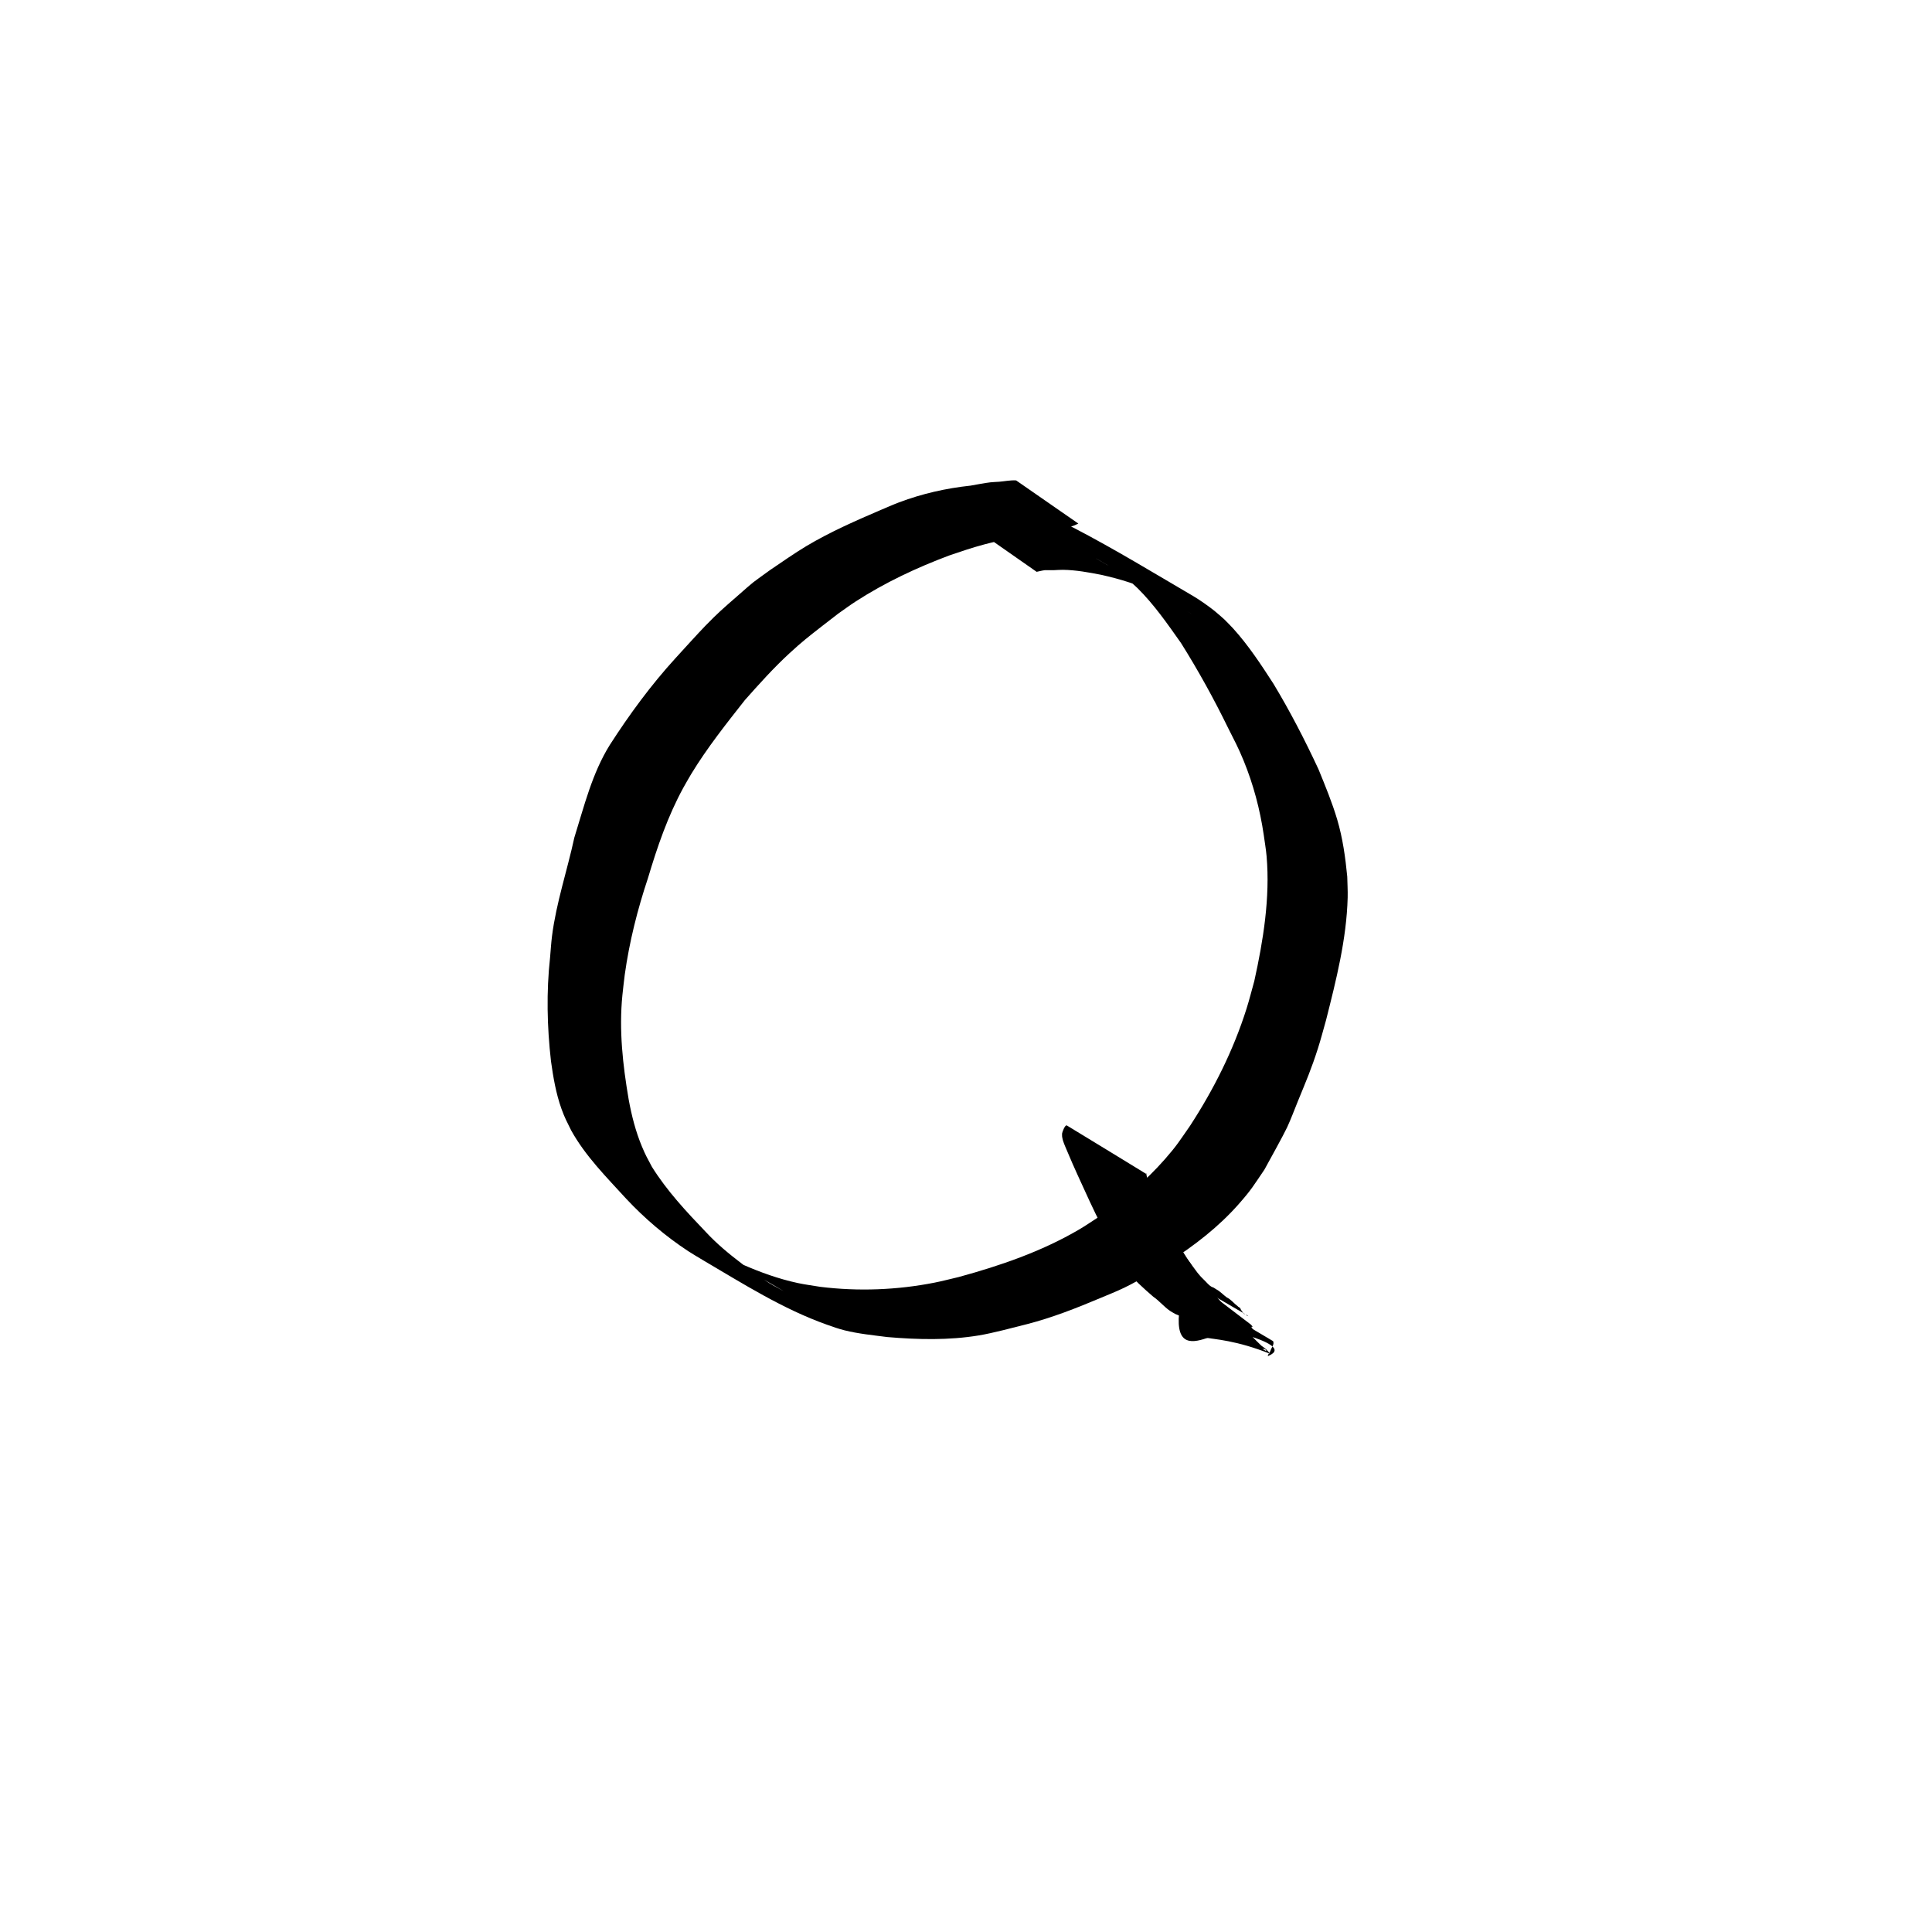
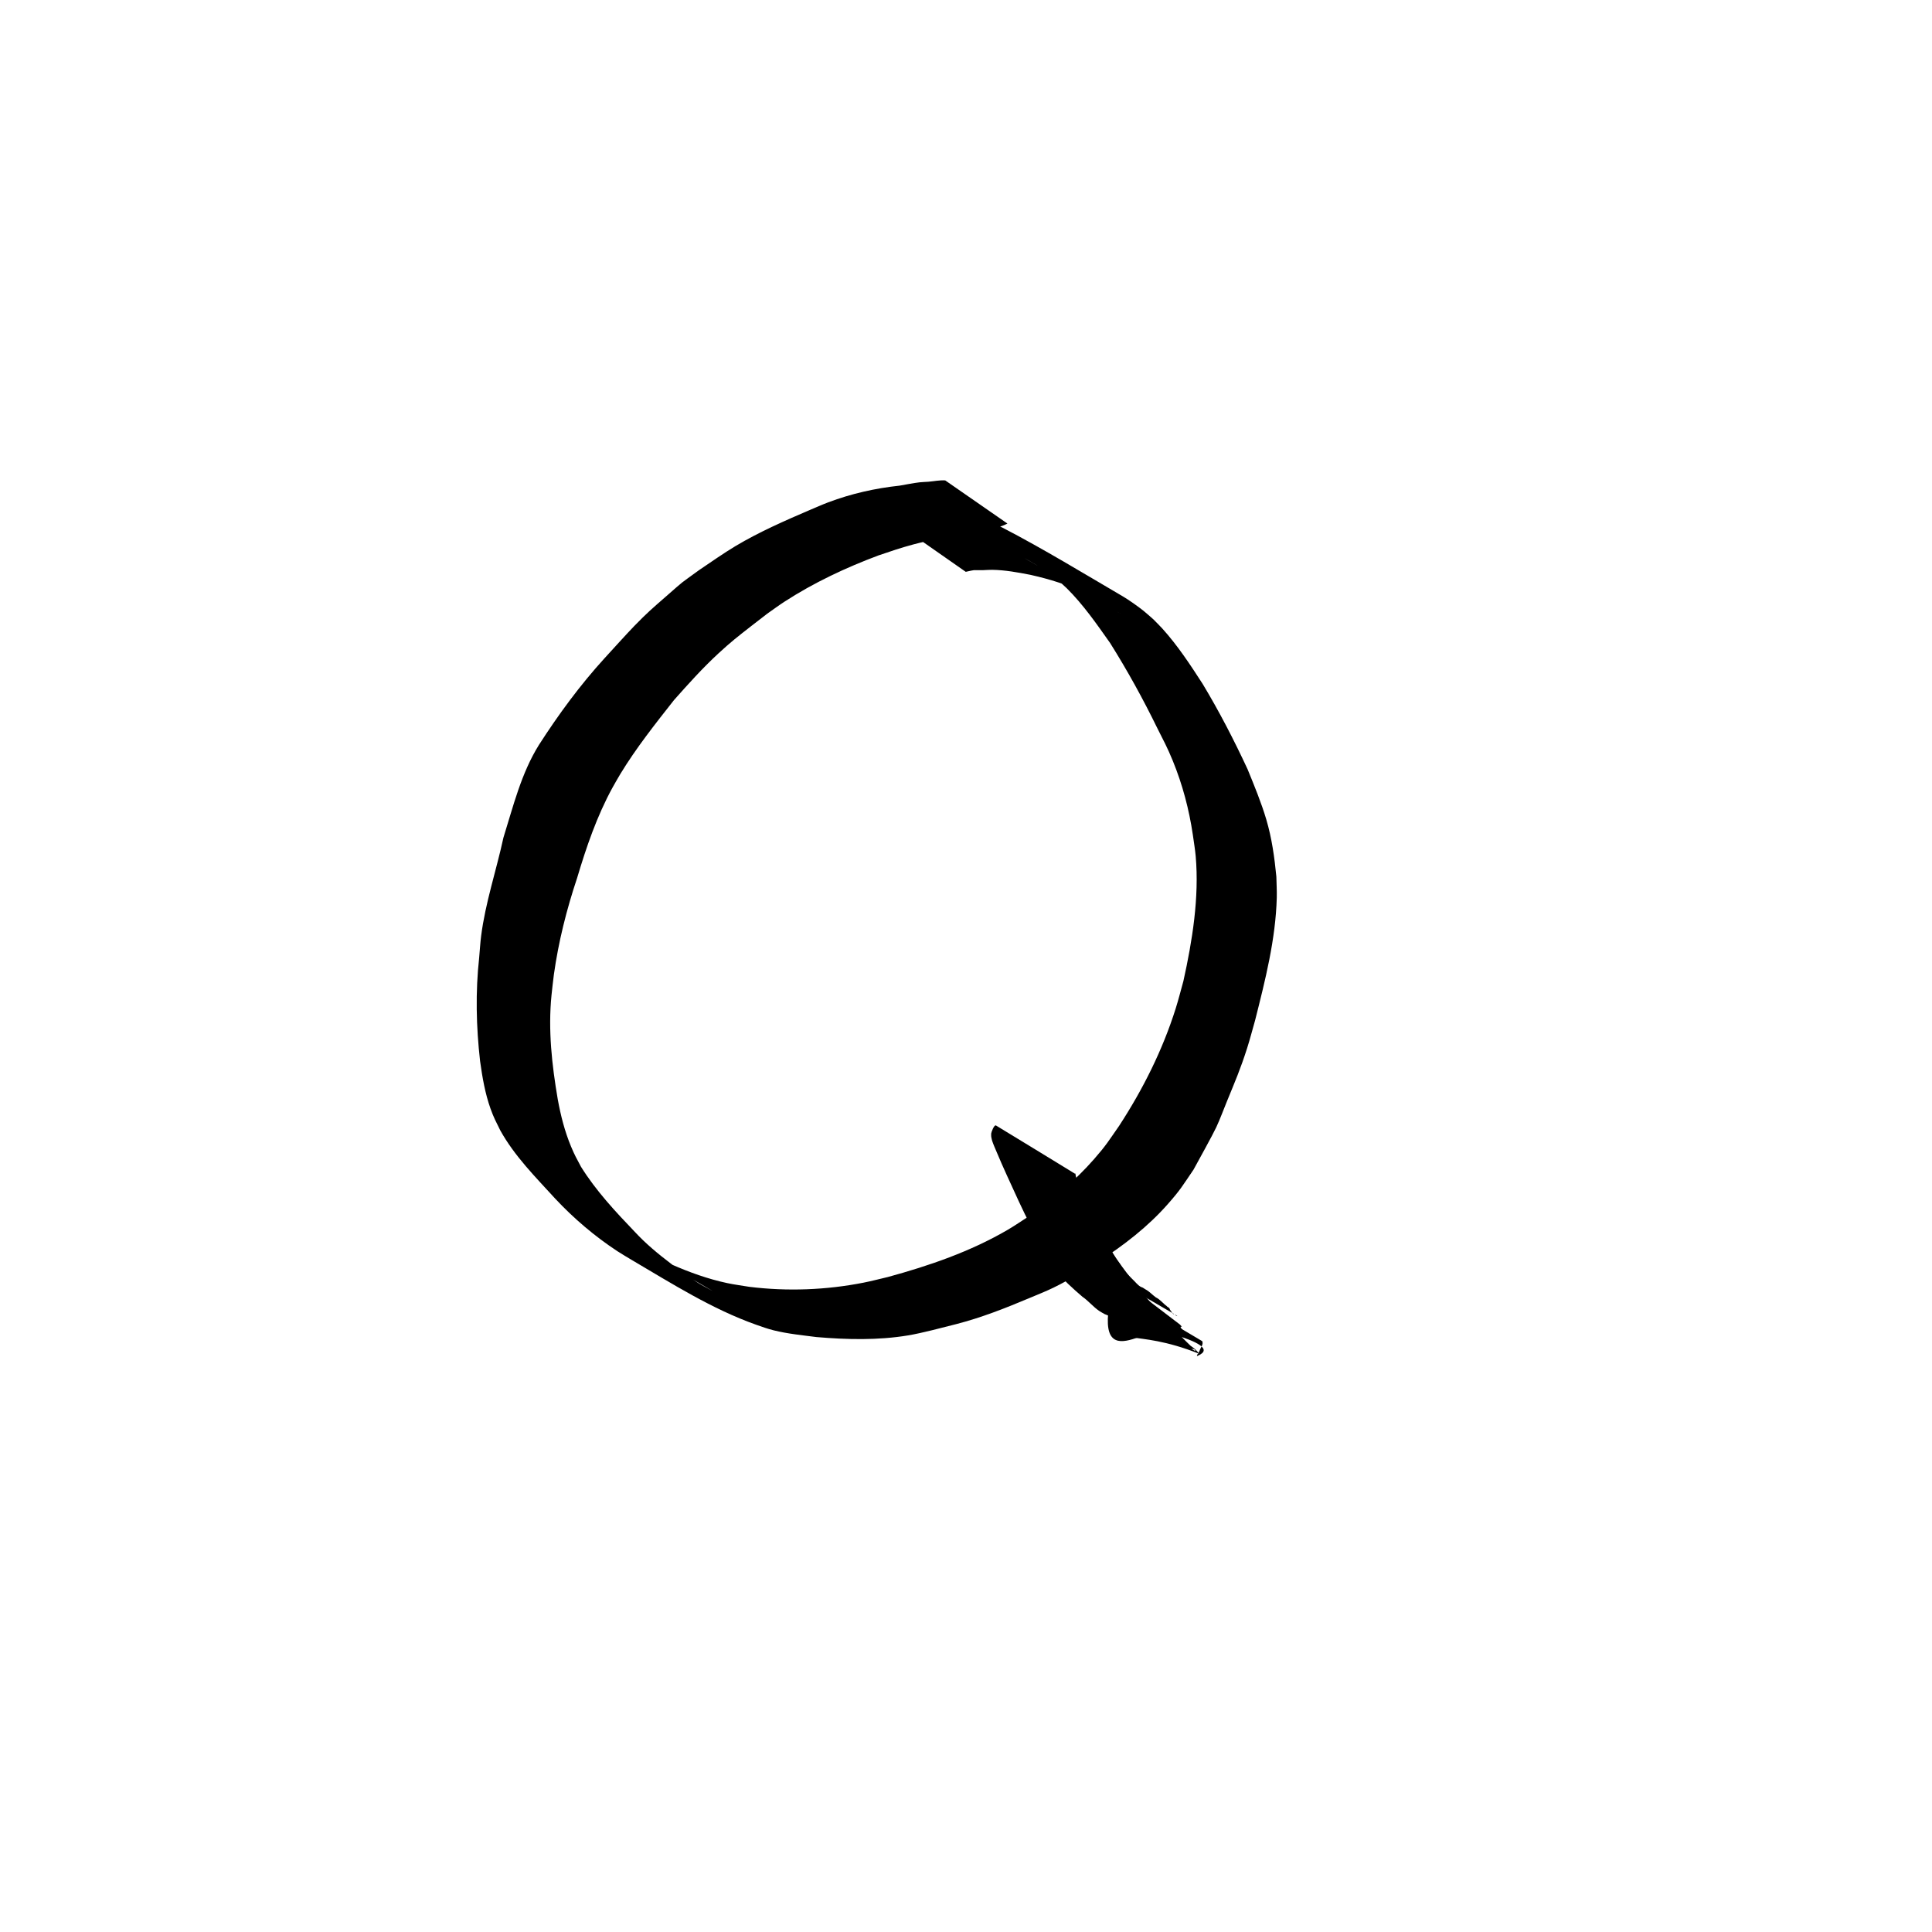
- <svg xmlns="http://www.w3.org/2000/svg" width="1000" height="1000" viewBox="0 0 264.583 264.583" version="1.1" id="svg1">
+ <svg xmlns="http://www.w3.org/2000/svg" width="1000" height="1000" viewBox="60 0 164 264.583" version="1.1" id="svg1">
  <defs id="defs1" />
  <path style="fill:#000000;stroke-width:0.265" id="path1" d="m 139.156,65.791 c -0.777,-0.052 -1.539,0.119 -2.31,0.182 -0.403,0.033 -0.809,0.033 -1.21,0.08 -0.916,0.108 -1.82,0.303 -2.73,0.455 -3.336,0.356 -6.636,1.103 -9.778,2.288 -0.814,0.307 -1.606,0.667 -2.409,1 -3.5,1.501 -7.023,3.041 -10.3,4.996 -1.486,0.887 -3.525,2.301 -4.959,3.274 -2.881,2.102 -1.791,1.211 -4.532,3.606 -1.925,1.681 -2.575,2.228 -4.361,4.062 -0.863,0.885 -3.205,3.465 -4.05,4.391 -3.359,3.68 -6.308,7.698 -9,11.883 -2.429,3.902 -3.512,8.373 -4.867,12.712 -0.971,4.495 -2.472,8.895 -3.053,13.47 -0.123,0.971 -0.177,1.949 -0.265,2.924 -0.52,4.731 -0.413,9.486 0.123,14.206 0.307,2.202 0.683,4.424 1.435,6.526 0.442,1.235 0.746,1.77 1.325,2.948 1.946,3.524 4.839,6.409 7.534,9.363 2.54,2.714 5.397,5.146 8.505,7.189 0.661,0.435 1.352,0.824 2.027,1.236 5.495,3.233 10.929,6.687 16.961,8.831 0.798,0.284 1.598,0.568 2.42,0.773 1.902,0.474 3.923,0.672 5.858,0.921 4.164,0.354 8.405,0.459 12.546,-0.227 1.906,-0.316 4.71,-1.068 6.57,-1.538 3.45,-0.887 6.763,-2.192 10.039,-3.573 1.109,-0.468 2.234,-0.905 3.316,-1.432 2.259,-1.102 4.024,-2.255 6.158,-3.564 3.463,-2.23 6.757,-4.771 9.488,-7.872 1.785,-2.027 1.995,-2.484 3.522,-4.722 0.558,-1.018 2.637,-4.773 3.114,-5.802 0.536,-1.157 0.973,-2.357 1.456,-3.538 1.146,-2.804 1.848,-4.409 2.771,-7.3 0.405,-1.267 0.732,-2.556 1.099,-3.834 1.386,-5.494 2.81,-11.079 2.961,-16.779 0.025,-0.957 -0.038,-1.915 -0.057,-2.872 -0.255,-2.636 -0.621,-5.272 -1.375,-7.818 -0.694,-2.343 -1.642,-4.625 -2.563,-6.885 -1.858,-3.997 -3.885,-7.924 -6.161,-11.7 -1.693,-2.622 -3.431,-5.27 -5.533,-7.591 -0.387,-0.427 -0.804,-0.825 -1.206,-1.238 -0.45,-0.39 -0.885,-0.797 -1.35,-1.17 -0.728,-0.584 -2.026,-1.504 -2.845,-1.984 -5.426,-3.178 -10.823,-6.469 -16.411,-9.377 -2.509,-1.282 -5.268,-1.915 -7.997,-2.532 -1.119,-0.216 -2.248,-0.371 -3.383,-0.475 -0.334,-0.031 -0.668,-0.088 -1.004,-0.081 -0.823,0.018 -1.5,0.209 -2.3,0.385 -1.333,0.513 -0.638,0.323 -2.09,0.56 0,0 11.681,8.162 11.681,8.162 v 0 c 1.466,-0.311 0.664,-0.209 2.415,-0.229 0.402,-0.015 0.804,-0.051 1.206,-0.045 1.766,0.026 3.527,0.353 5.253,0.69 2.591,0.59 5.154,1.324 7.492,2.625 4.398,2.351 11.507,6.61 -8.169,-4.828 -0.5,-0.291 1.012,0.562 1.504,0.865 1.445,0.888 1.526,1.002 2.862,2.024 0.418,0.378 0.853,0.738 1.254,1.134 2.275,2.249 4.11,4.907 5.949,7.508 2.363,3.763 4.51,7.654 6.459,11.648 0.876,1.74 1.379,2.656 2.123,4.472 1.336,3.261 2.24,6.681 2.753,10.165 0.13,0.97 0.304,1.935 0.389,2.91 0.496,5.682 -0.46,11.576 -1.683,17.104 -0.354,1.258 -0.668,2.529 -1.061,3.775 -1.798,5.695 -4.488,11.063 -7.745,16.058 -1.453,2.084 -1.766,2.657 -3.435,4.561 -2.632,3.001 -5.703,5.569 -8.969,7.85 -0.95,0.607 -1.876,1.253 -2.85,1.822 -5.106,2.983 -10.741,4.918 -16.423,6.468 -1.107,0.257 -2.205,0.551 -3.32,0.77 -5.14,1.012 -10.432,1.211 -15.63,0.572 -1.025,-0.173 -2.059,-0.299 -3.075,-0.518 -2.631,-0.565 -5.165,-1.481 -7.624,-2.562 -0.777,-0.342 -3.021,-1.538 -2.308,-1.078 2.625,1.691 5.37,3.188 8.055,4.781 -0.685,-0.383 -1.387,-0.738 -2.056,-1.149 -1.187,-0.73 -2.642,-1.815 -3.75,-2.657 -1.742,-1.322 -3.426,-2.716 -4.916,-4.324 -2.67,-2.787 -5.342,-5.646 -7.39,-8.934 -0.638,-1.206 -0.843,-1.524 -1.367,-2.779 -0.864,-2.07 -1.415,-4.254 -1.816,-6.456 -0.804,-4.713 -1.337,-9.48 -0.857,-14.264 0.108,-0.938 0.194,-1.88 0.324,-2.815 0.628,-4.502 1.742,-8.922 3.181,-13.23 1.269,-4.252 2.713,-8.482 4.851,-12.387 0.361,-0.627 0.707,-1.264 1.083,-1.882 2.163,-3.556 4.766,-6.835 7.335,-10.1 1.958,-2.205 3.916,-4.391 6.087,-6.392 1.788,-1.648 2.608,-2.271 4.522,-3.769 0.723,-0.566 1.454,-1.123 2.18,-1.685 0.786,-0.547 1.555,-1.12 2.359,-1.641 4.019,-2.602 8.388,-4.653 12.864,-6.328 1.889,-0.63 2.874,-0.993 4.757,-1.499 2.432,-0.654 4.923,-1.041 7.386,-1.549 1.862,-0.286 3.803,-0.45 5.511,-1.312 z" />
  <path style="fill:#000000;stroke-width:0.265" id="path2" d="m 149.248,157.818 c 0.283,0.467 0.94,0.828 1.057,1.397 0.023,0.112 -0.115,0.219 -0.093,0.331 0.032,0.167 0.539,0.982 0.598,1.081 0.612,1.024 1.078,2.121 1.477,3.243 0.354,1.071 0.866,2.059 1.461,3.012 0.642,0.907 1.194,1.872 1.719,2.85 0.432,0.84 1.034,1.553 1.645,2.264 0.514,0.607 1.1,1.148 1.766,1.581 0.522,0.362 1.045,0.725 1.557,1.101 0.147,0.379 1.018,0.583 1.08,0.927 0.461,0.595 -0.224,-0.644 -0.106,0.151 0.005,0.398 0.295,0.728 0.593,0.964 -2.977,13.078 6.277,3.287 9.206,5.253 0.306,0.205 -0.249,-0.005 0.259,0.154 0.7,0.289 0.131,0.123 -0.086,-0.39 -0.024,-0.057 0.119,-0.035 0.179,-0.053 -0.089,-0.099 -0.179,-0.198 -0.268,-0.296 0,0 -5.406,-4.125 -5.406,-4.125 v 0 c -0.263,-0.14 -0.524,-0.286 -0.79,-0.421 -0.09,-0.046 -0.195,-0.063 -0.278,-0.121 -0.278,-0.191 -0.528,-0.421 -0.799,-0.621 -0.078,-0.057 -0.184,-0.068 -0.259,-0.131 -0.25,-0.176 -0.562,-0.223 -0.807,-0.418 2.724,1.589 5.448,3.177 8.171,4.766 -0.059,-0.036 -0.118,-0.072 -0.178,-0.109 -0.047,-0.004 -0.099,0.007 -0.142,-0.013 -0.15,-0.07 -0.224,-0.305 -0.428,-0.236 -0.147,-0.19 -0.308,-0.396 -0.43,-0.589 -0.044,-0.07 -0.049,-0.162 -0.102,-0.226 -0.099,-0.119 -0.281,-0.148 -0.365,-0.288 -0.523,-0.369 -0.883,-0.899 -1.483,-1.184 -0.486,-0.351 -0.882,-0.816 -1.422,-1.098 -0.12,-0.077 -0.24,-0.154 -0.361,-0.231 -0.11,-0.048 -0.228,-0.082 -0.331,-0.144 -0.406,-0.245 -0.696,-0.654 -1.04,-0.969 -0.671,-0.673 -1.351,-1.31 -1.789,-2.169 -0.699,-0.916 -1.189,-1.968 -1.842,-2.917 -0.656,-0.912 -1.321,-1.838 -1.687,-2.911 -0.483,-1.205 -0.967,-2.405 -1.678,-3.5 -0.327,-0.51 -0.459,-0.77 -0.879,-1.213 -0.241,-0.255 -0.526,-0.467 -0.764,-0.726 -0.407,-0.444 -0.687,-1 -1.103,-1.438 z" />
  <path style="fill:#000000;stroke-width:0.265" id="path3" d="m 148.565,159.413 c 0.033,0.136 0.068,0.271 0.098,0.407 0.162,0.726 0.154,0.541 0.121,1.302 -0.012,0.274 -0.095,0.551 -0.054,0.822 0.128,0.848 0.671,1.929 0.997,2.676 1.169,2.769 2.362,5.54 3.968,8.088 1.236,1.781 2.925,3.15 4.701,4.359 4.473,2.513 8.791,5.608 13.647,7.433 0.104,0.223 1.116,0.188 1.274,0.315 0.055,0.044 0.13,0.234 0.068,0.199 -3.382,-1.913 -6.718,-3.907 -10.076,-5.86 0.344,-0.013 0.491,-0.963 0.237,0.003 -0.204,0.385 -0.377,0.773 -0.463,1.206 -1.094,4.354 1.752,1.397 10.812,5.018 -0.294,-0.472 -0.692,-0.773 -1.145,-1.085 -1.647,-1.568 -3.154,-3.278 -4.645,-4.994 -2.297,-2.564 -4.418,-5.272 -6.336,-8.129 -1.032,-1.676 -1.871,-3.46 -2.817,-5.186 -0.641,-1.087 -1.016,-2.284 -1.412,-3.473 -0.176,-0.573 -0.461,-1.109 -0.546,-1.707 -0.023,-0.091 -0.013,-0.281 -0.043,-0.055 -3.615,-2.206 -7.22,-4.427 -10.844,-6.619 -0.25,-0.151 -0.647,0.928 -0.659,1.107 -0.01,0.142 0.004,0.284 0.006,0.426 0.041,0.183 0.066,0.371 0.123,0.55 0.169,0.527 0.407,1.03 0.618,1.541 0.441,1.071 0.918,2.126 1.393,3.182 1.08,2.359 2.134,4.73 3.328,7.035 1.047,1.992 2.048,4.009 3.31,5.876 1.043,1.421 2.386,2.58 3.71,3.73 0.828,0.564 1.475,1.385 2.303,1.946 0.239,0.162 0.499,0.292 0.748,0.438 0,0 10.602,4.237 10.602,4.237 v 0 c 0.113,-0.31 0.071,-0.084 -0.466,-0.489 -0.662,-0.5 -1.329,-0.999 -1.923,-1.581 -1.373,-1.111 -2.76,-2.255 -3.969,-3.54 -1.466,-1.754 -2.502,-3.803 -3.596,-5.801 -1.23,-2.241 -2.276,-4.58 -3.29,-6.925 -0.436,-0.993 -0.889,-1.974 -1.231,-3.005 -0.851,-2.566 0.247,0.701 -0.361,-1.358 -0.029,-0.099 -0.086,-0.188 -0.128,-0.282 -0.026,-0.069 -2.4e-4,-0.262 -0.056,-0.214 -0.145,0.126 -0.445,0.573 -0.263,0.512 -3.539,-2.207 -7.078,-4.415 -10.616,-6.622 -0.024,0.191 -0.002,0.346 0.067,0.533 0.225,0.673 0.406,1.366 0.771,1.983 0.558,1.221 0.816,2.566 1.537,3.715 1.069,1.842 2.106,3.704 3.257,5.496 2.01,2.83 4.098,5.597 6.331,8.256 0.883,1.041 1.742,2.1 2.617,3.147 0.352,0.422 0.736,0.816 1.082,1.243 0.117,0.145 0.213,0.306 0.319,0.458 0.216,0.291 0.404,0.532 0.737,0.693 0.069,0.033 0.152,0.033 0.218,0.071 0.115,0.066 0.174,0.206 0.29,0.272 1.346,0.561 15.045,3.08 10.834,4.901 -0.041,0.013 -0.131,0.073 -0.126,0.031 0.037,-0.28 0.341,-0.537 0.395,-0.812 0.143,-0.397 0.525,-0.783 0.33,-1.215 -3.428,-2.017 -6.829,-4.081 -10.284,-6.05 -0.057,-0.033 -0.114,0.071 -0.178,0.087 -0.277,0.071 -0.6,-0.27 -0.87,-0.266 -3.916,-1.434 -10.339,-6.149 5.657,3.613 -1.932,-1.107 -3.716,-2.457 -5.227,-4.103 -1.931,-2.512 -3.331,-5.218 -4.566,-8.131 -0.487,-1.108 -0.772,-1.884 -1.45,-2.903 -0.912,-1.37 -2.148,-2.503 -3.027,-3.899 z" />
</svg>
